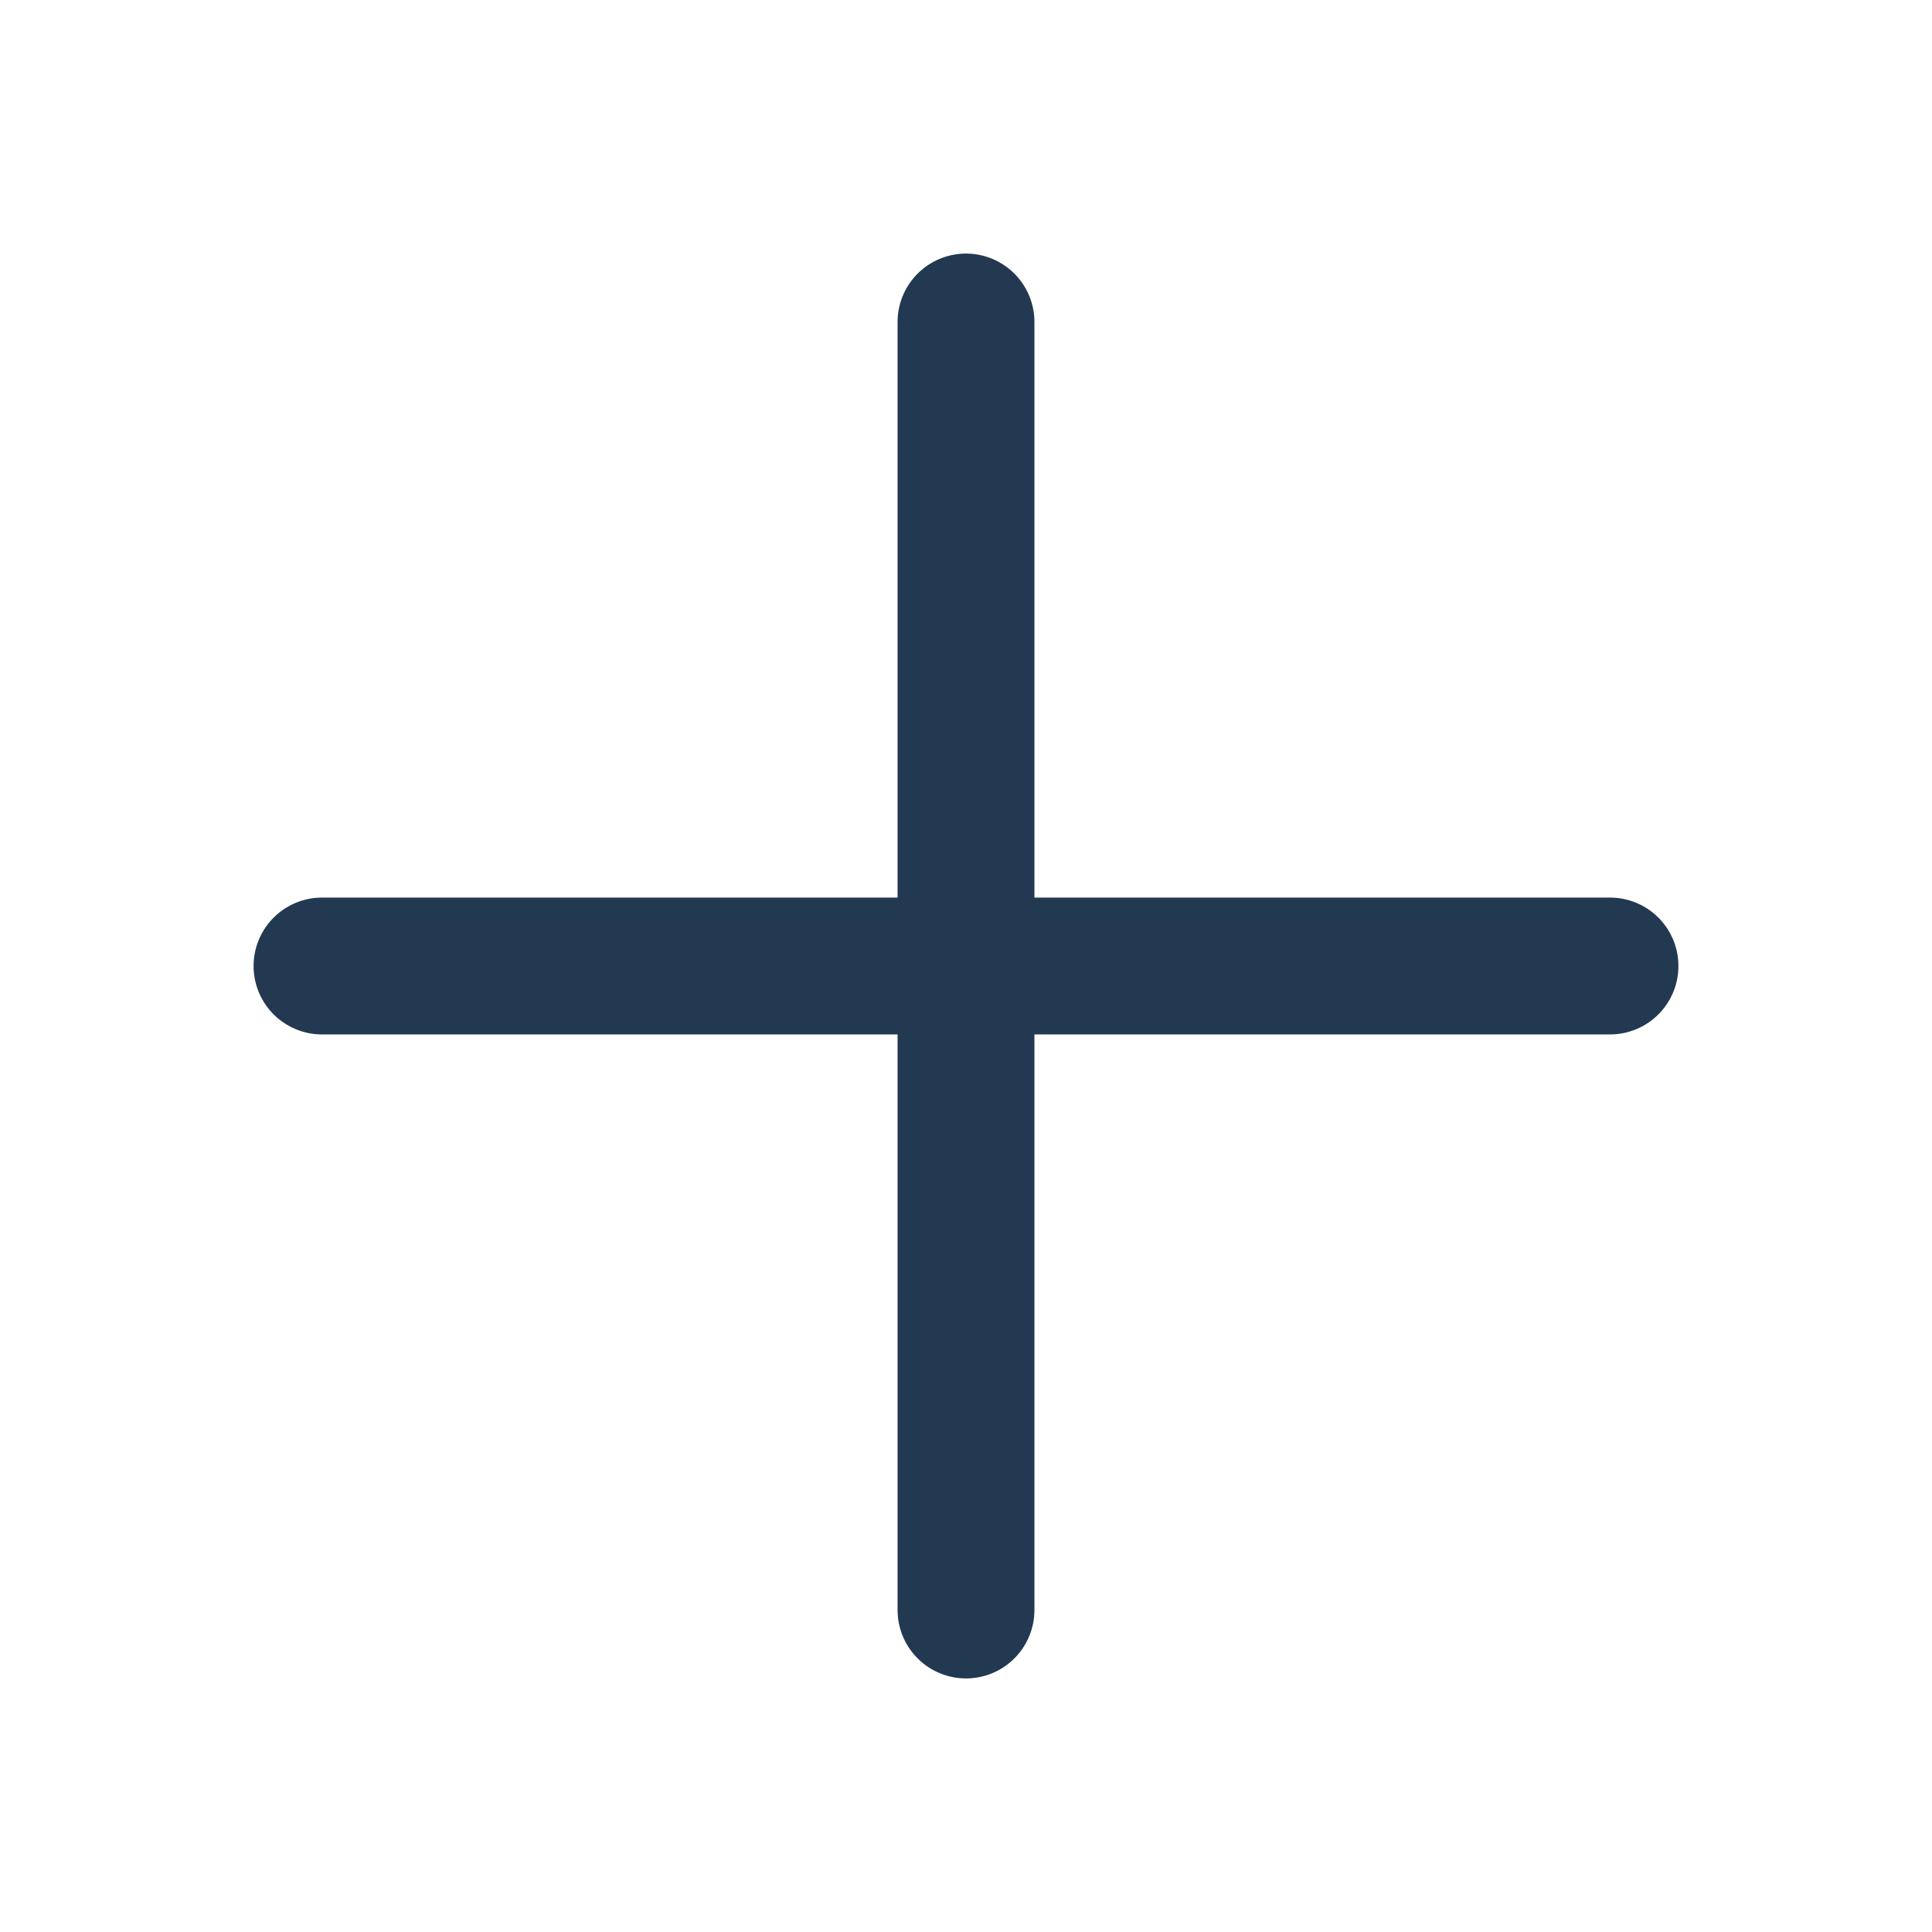
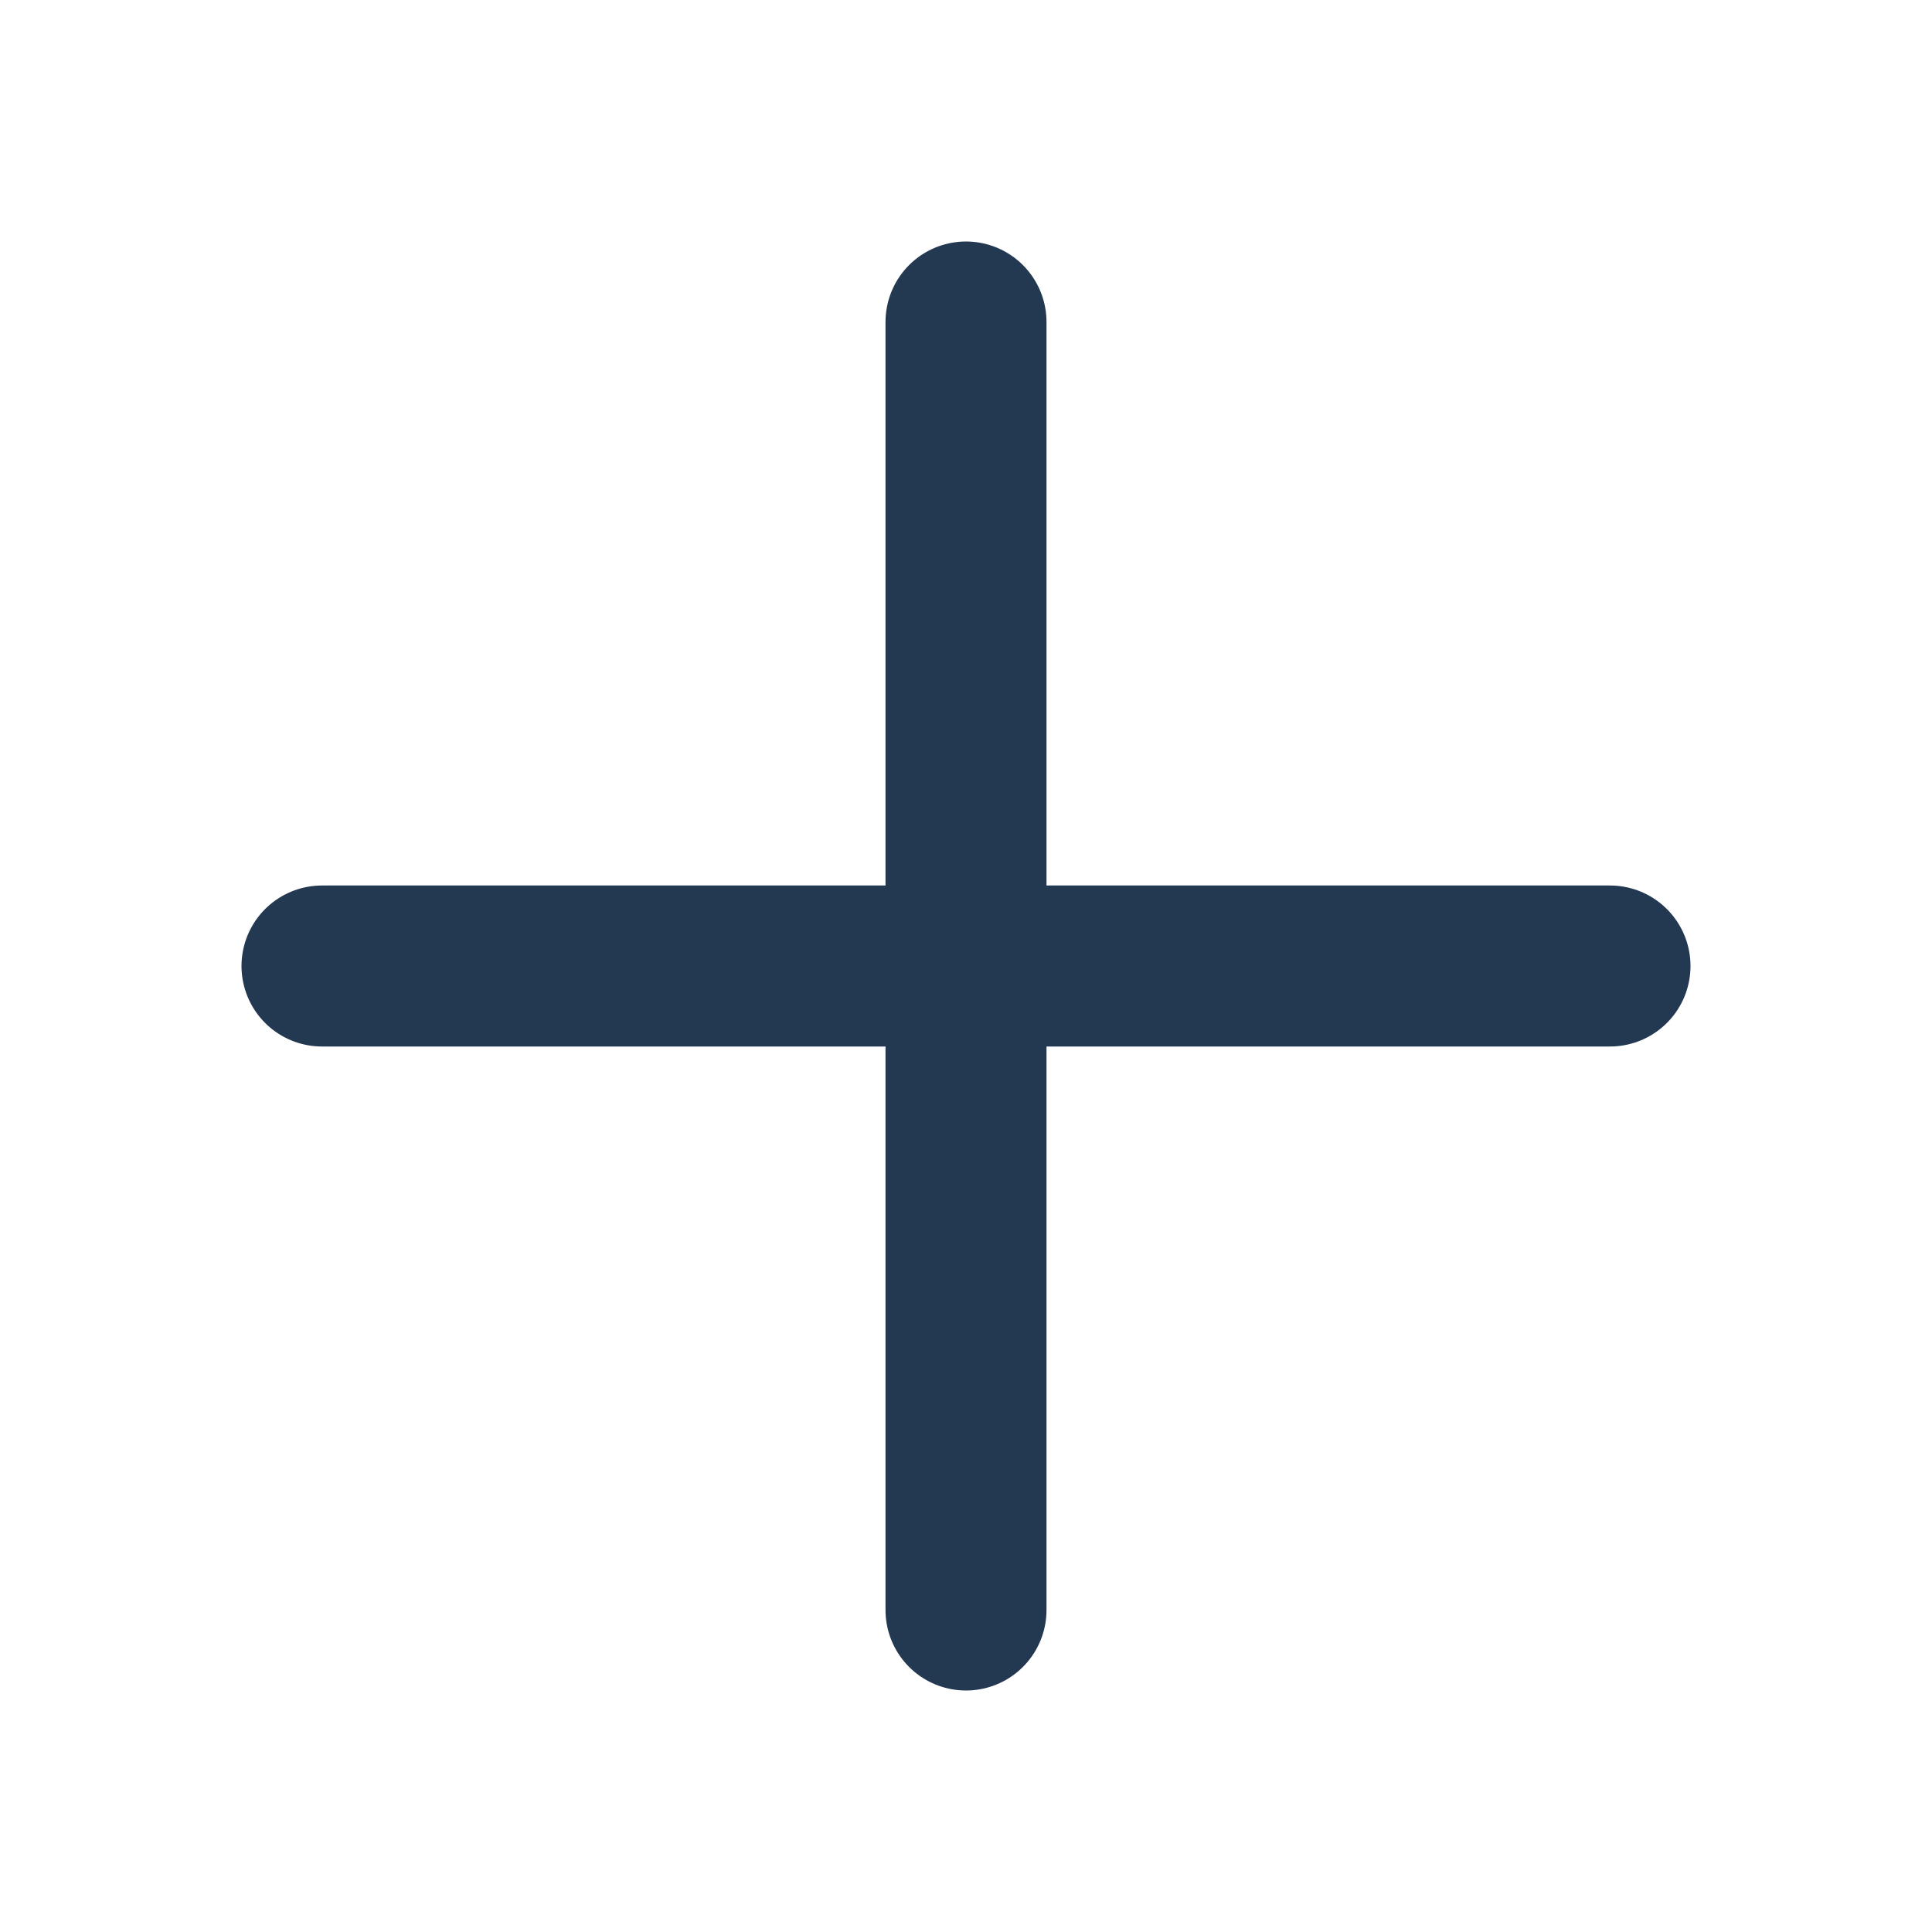
- <svg xmlns="http://www.w3.org/2000/svg" width="24" height="24" viewBox="0 0 24 24" fill="none" stroke="#233851" stroke-width="1.7" stroke-linecap="round" stroke-linejoin="round">
+ <svg xmlns="http://www.w3.org/2000/svg" width="24" height="24" viewBox="0 0 24 24" fill="none" stroke="#233851" stroke-width="2" stroke-linecap="round" stroke-linejoin="round">
  <path d="M12 4v16M4 12h16" />
</svg>
